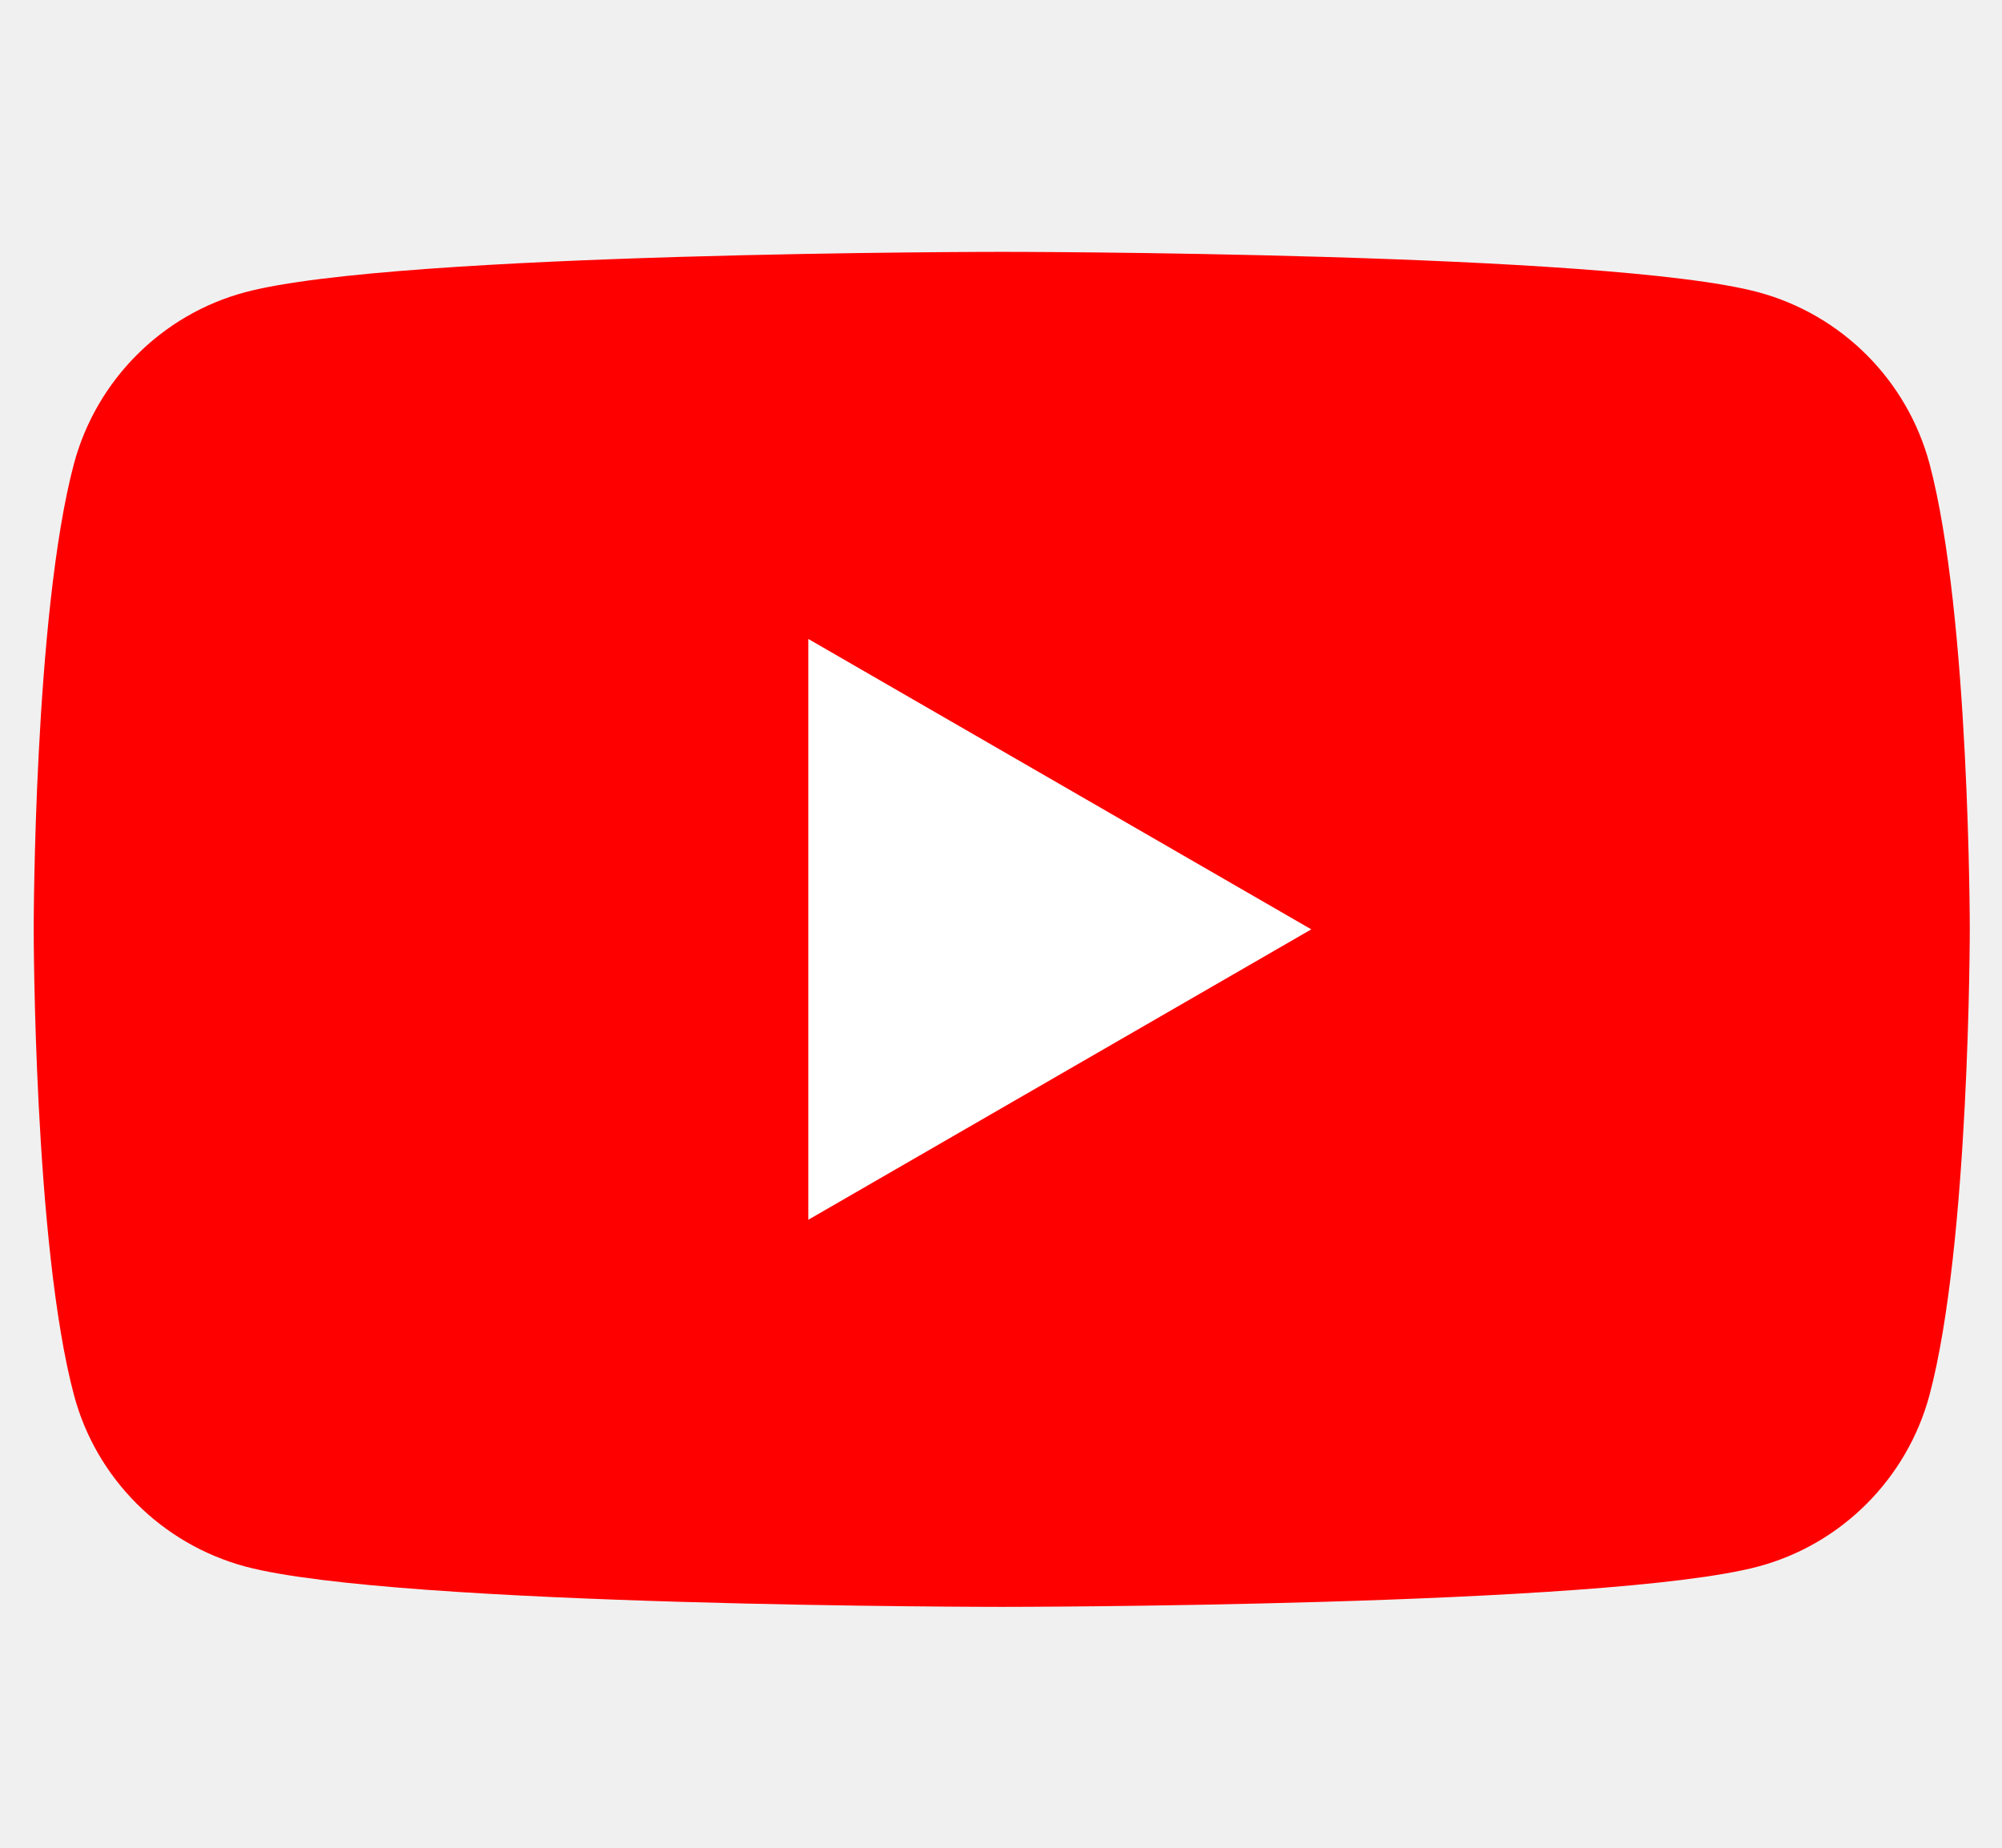
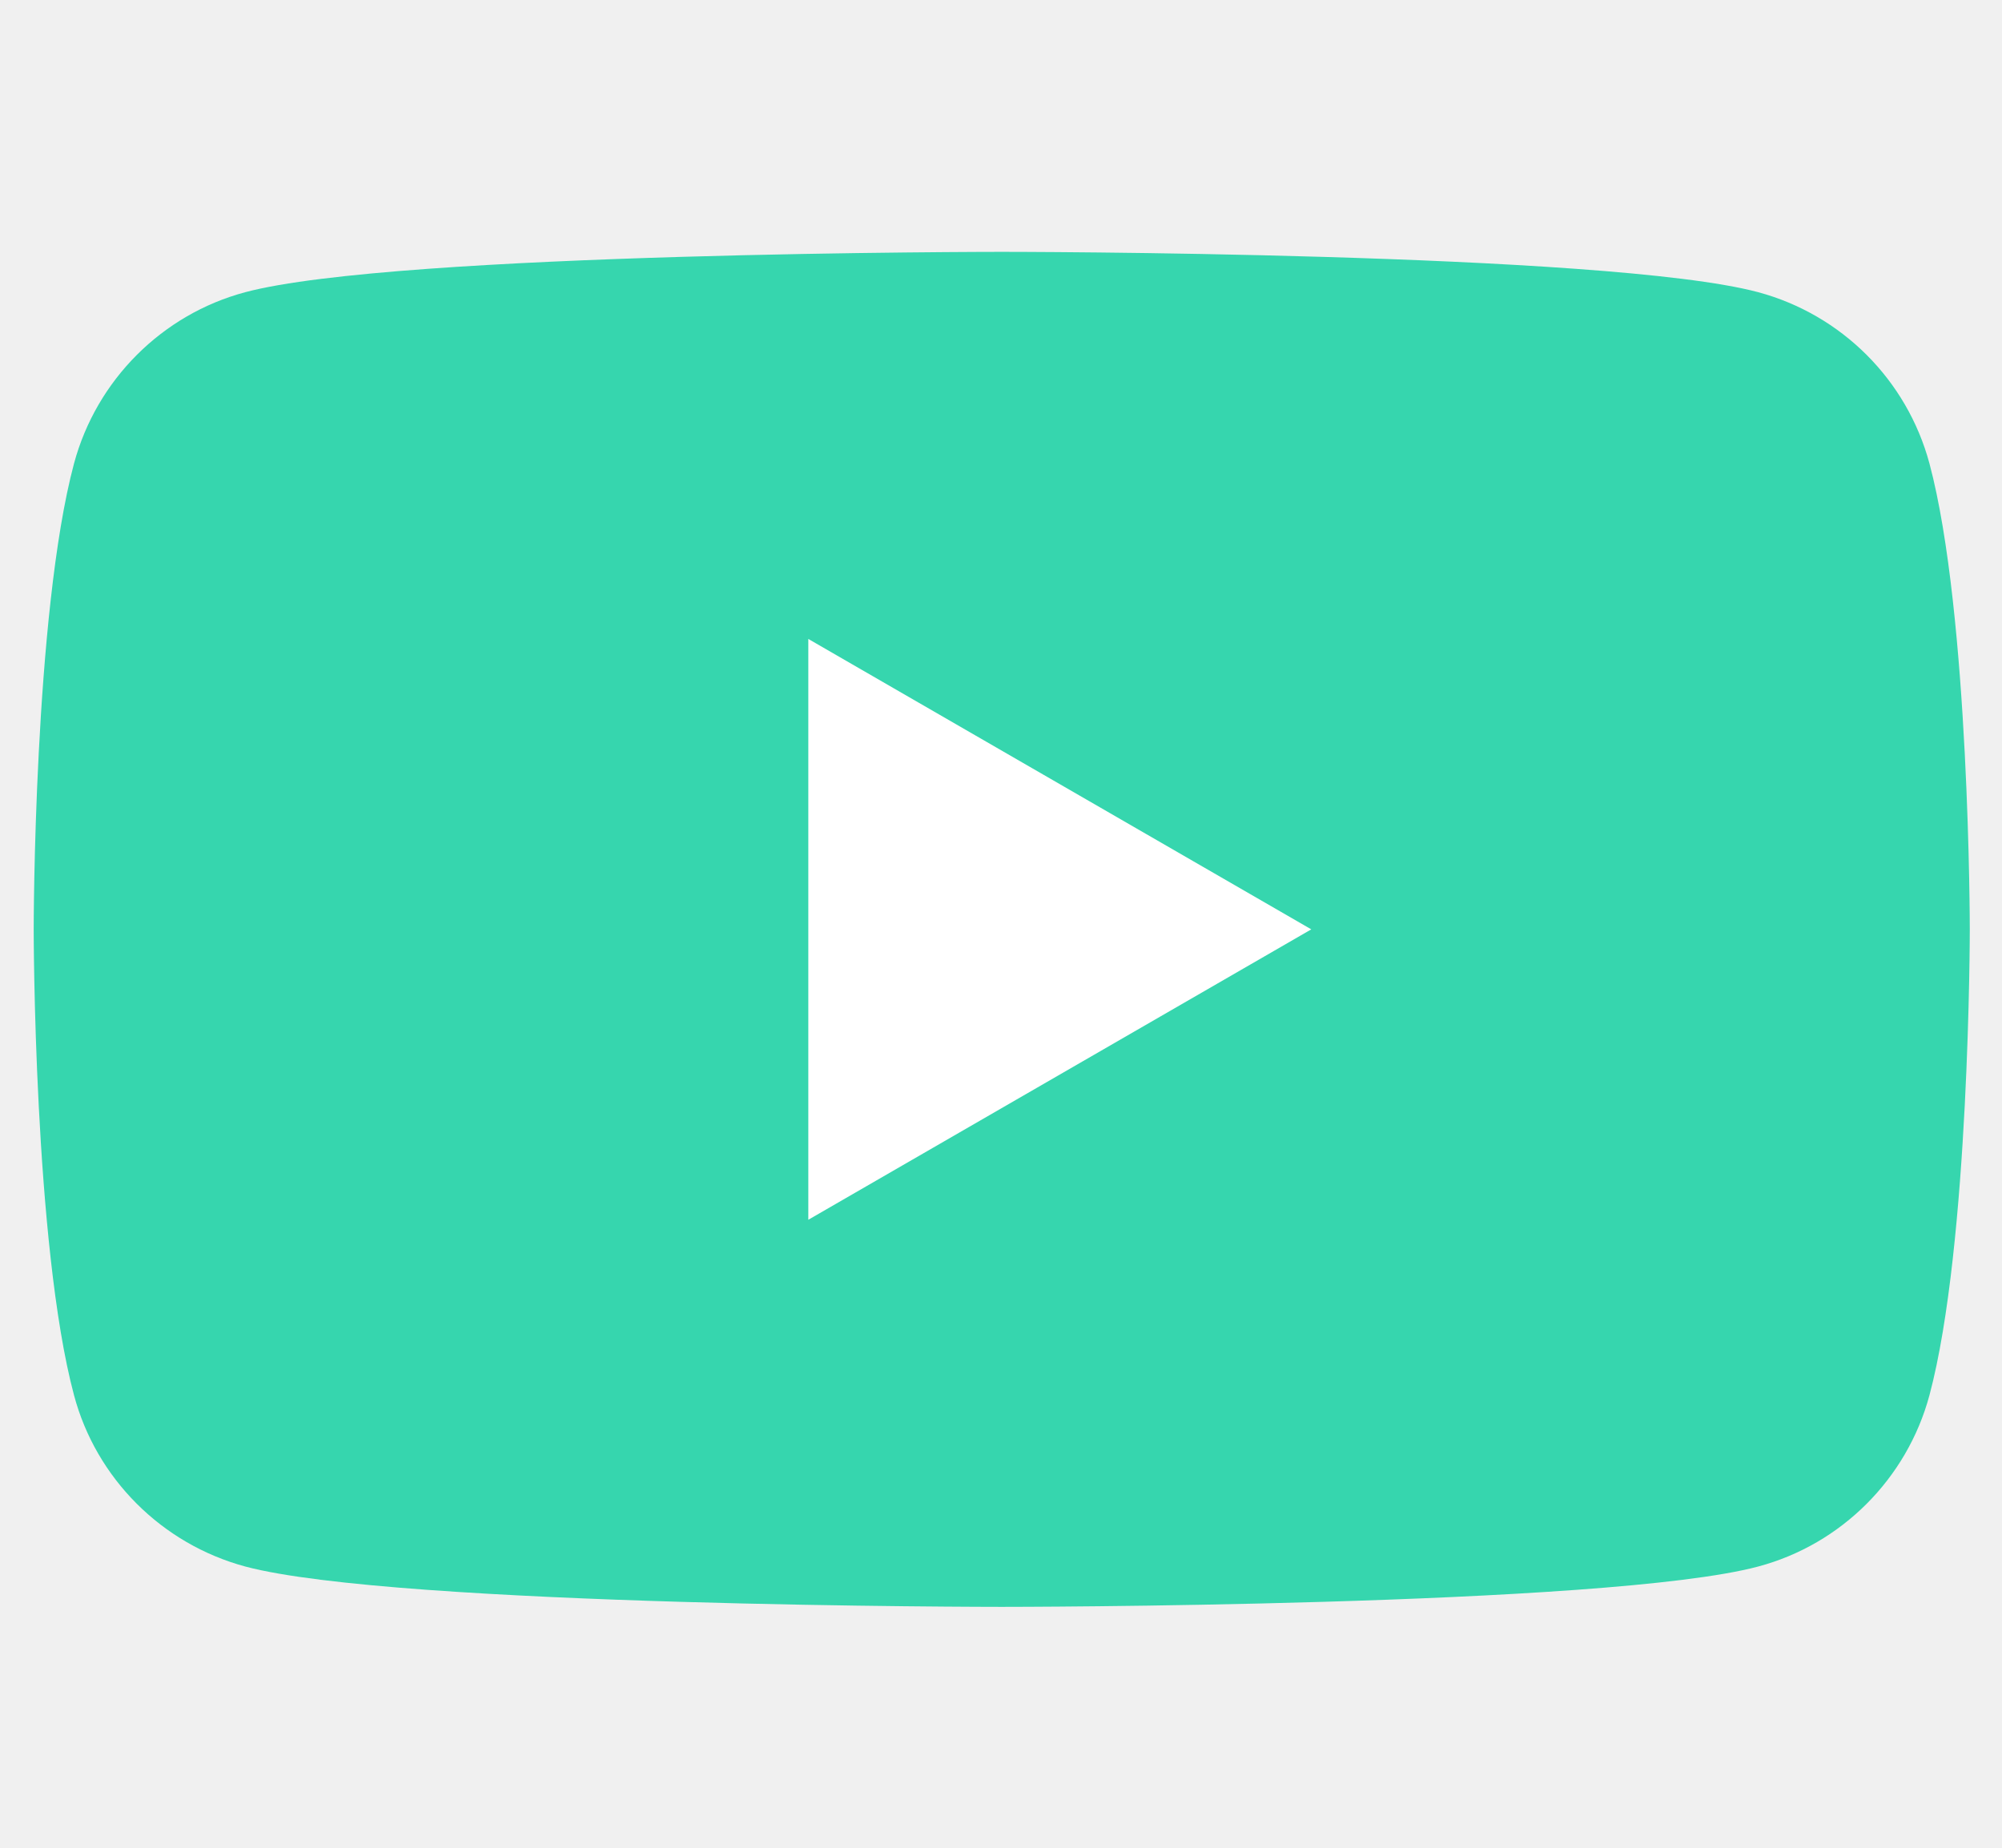
<svg xmlns="http://www.w3.org/2000/svg" width="65" height="60" viewBox="0 0 65 60">
  <g class="style-scope ytd-topbar-logo-renderer">
-     <path class="style-scope ytd-topbar-logo-renderer" d="M62.644 15.048a7.885 7.885 0 0 0-5.56-5.56c-4.9-1.31-24.56-1.31-24.56-1.31s-19.65 0-24.56 1.31c-2.7.72-4.83 2.85-5.56 5.56-1.31 4.9-1.31 15.13-1.31 15.13s0 10.23 1.31 15.13c.72 2.7 2.85 4.83 5.56 5.56 4.91 1.31 24.56 1.31 24.56 1.31s19.66 0 24.56-1.31c2.7-.72 4.83-2.85 5.56-5.56 1.31-4.9 1.31-15.13 1.31-15.13s0-10.23-1.31-15.13z" fill="#F00" />
+     <path fill="#36d6ae" class="style-scope ytd-topbar-logo-renderer" d="M62.644 15.048a7.885 7.885 0 0 0-5.56-5.56c-4.9-1.31-24.56-1.31-24.56-1.31s-19.65 0-24.56 1.31c-2.7.72-4.83 2.85-5.56 5.56-1.31 4.9-1.31 15.13-1.31 15.13s0 10.23 1.31 15.13c.72 2.7 2.85 4.83 5.56 5.56 4.91 1.31 24.56 1.31 24.56 1.31s19.66 0 24.56-1.31c2.7-.72 4.83-2.85 5.56-5.56 1.31-4.9 1.31-15.13 1.31-15.13s0-10.23-1.31-15.13z" />
    <path class="style-scope ytd-topbar-logo-renderer" fill="#FFF" d="M26.244 39.608l16.33-9.43-16.33-9.43z" />
  </g>
</svg>
